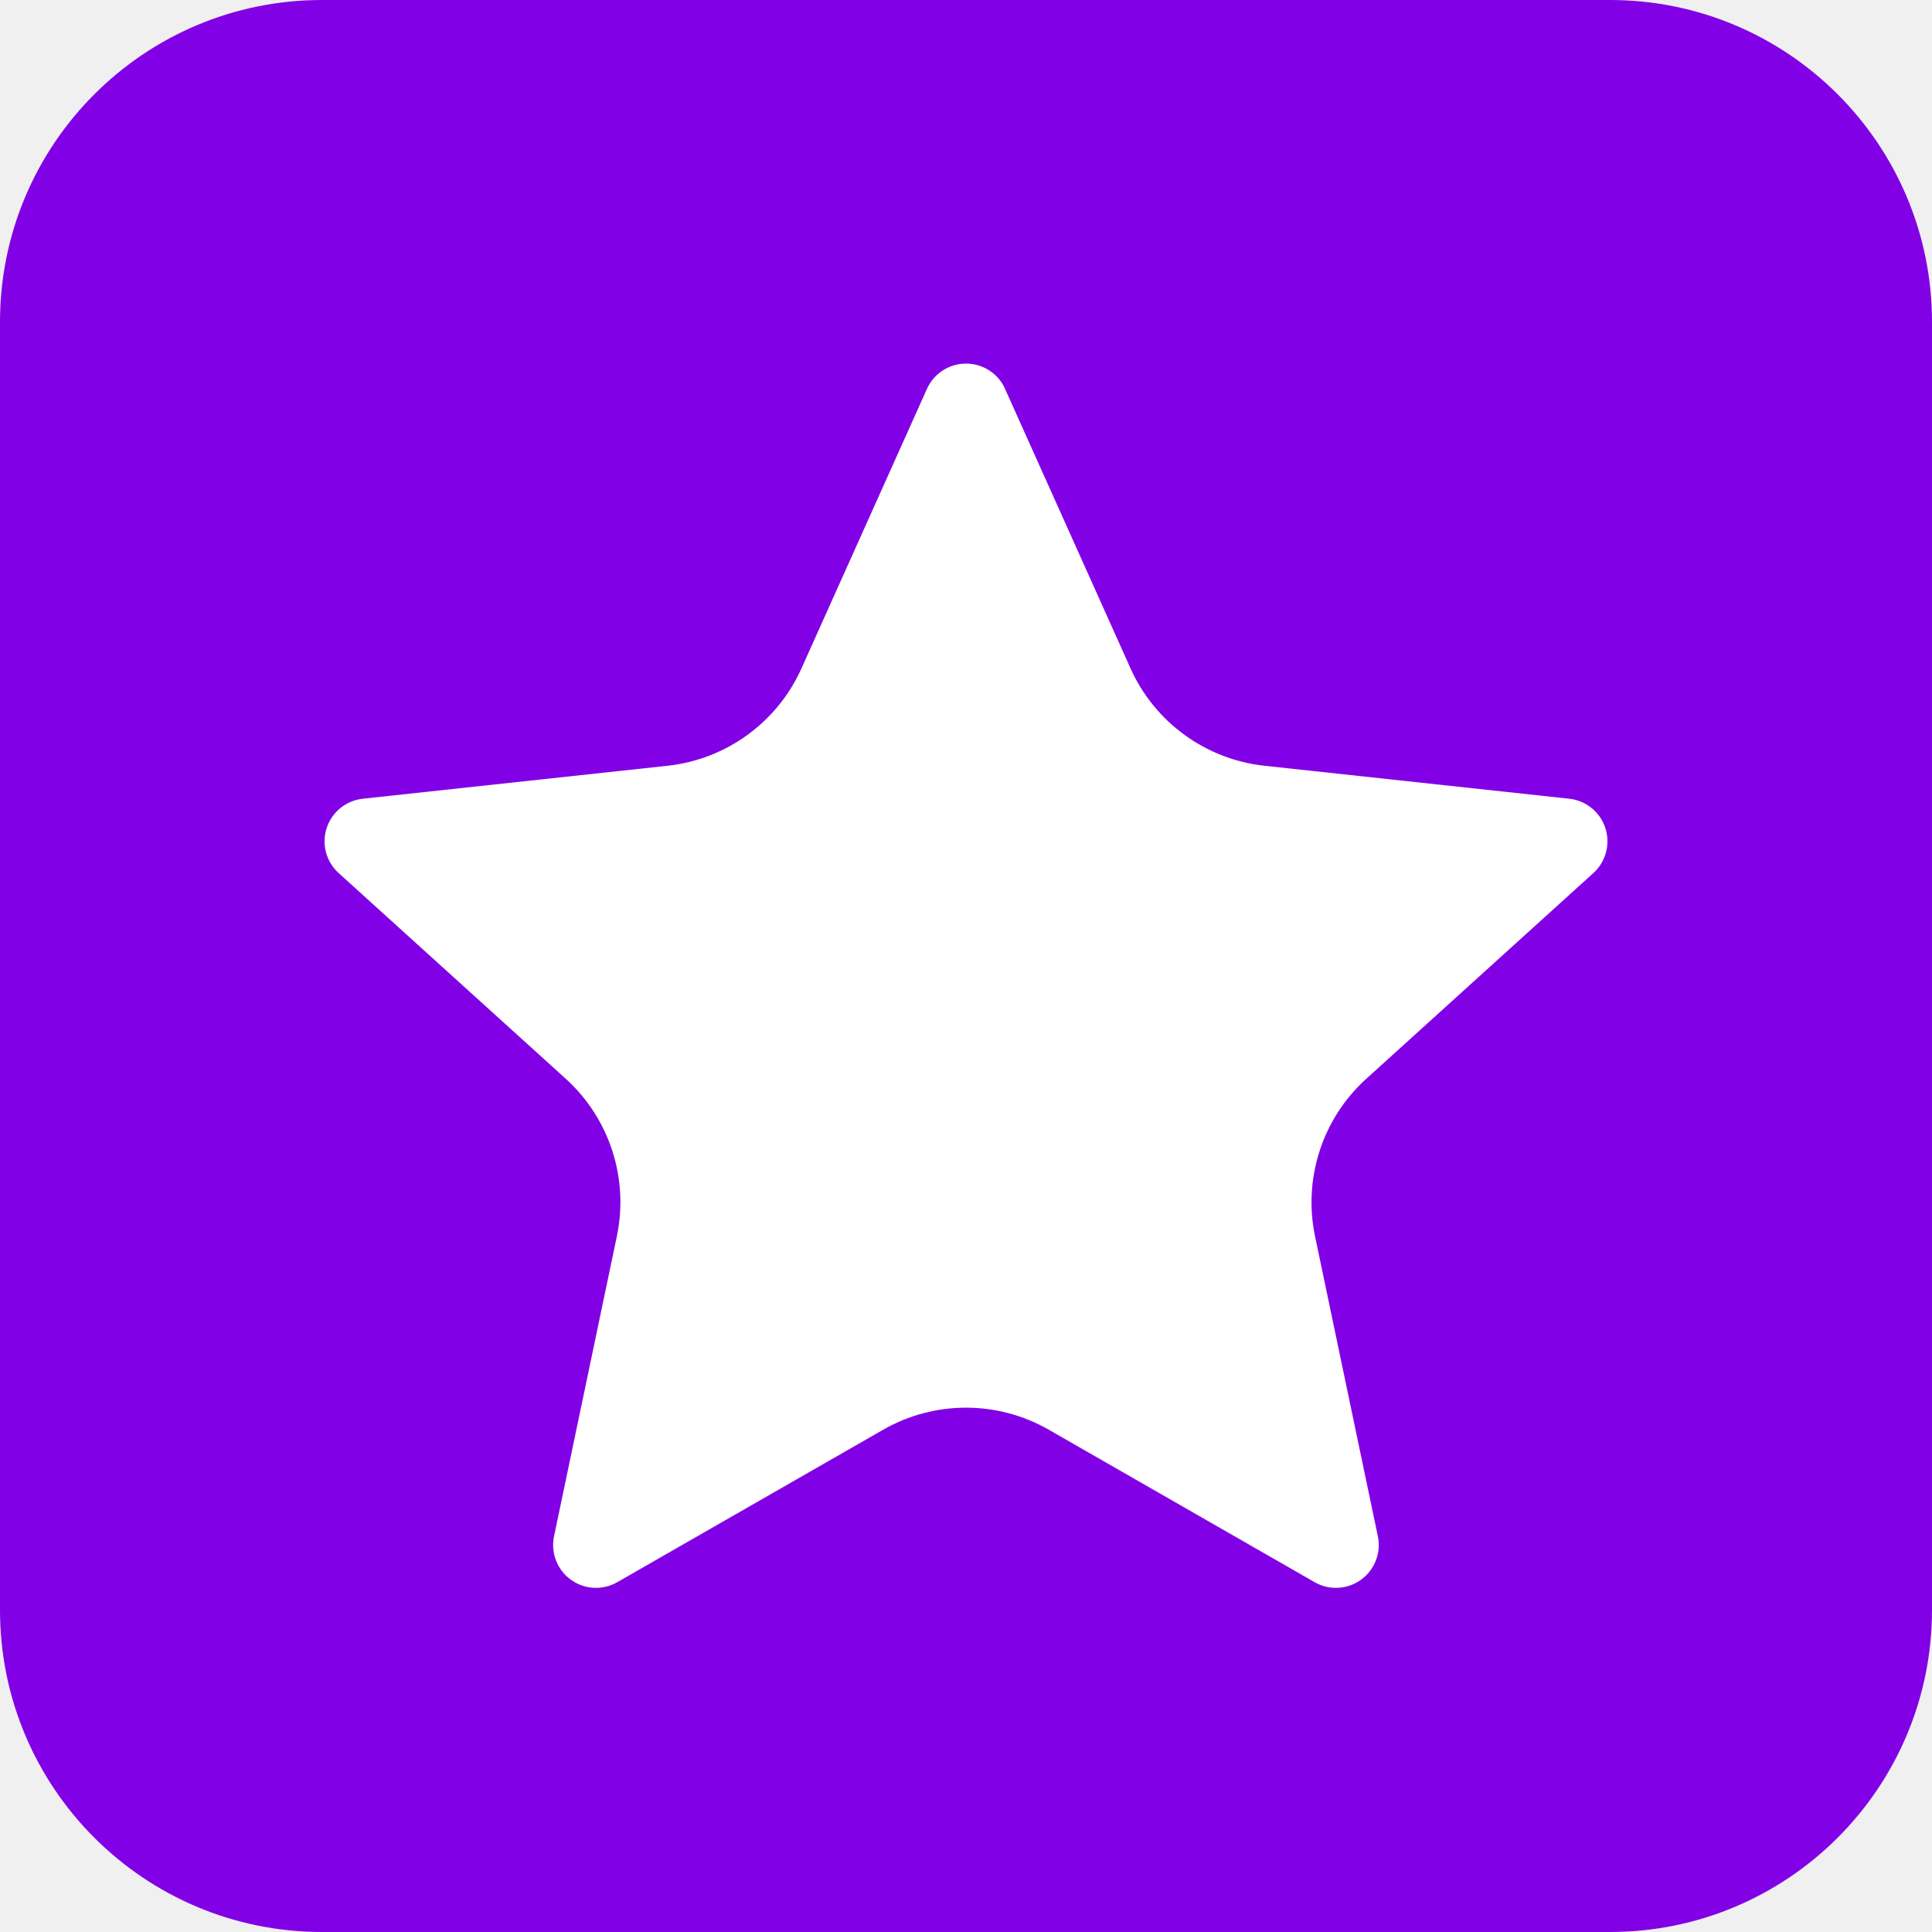
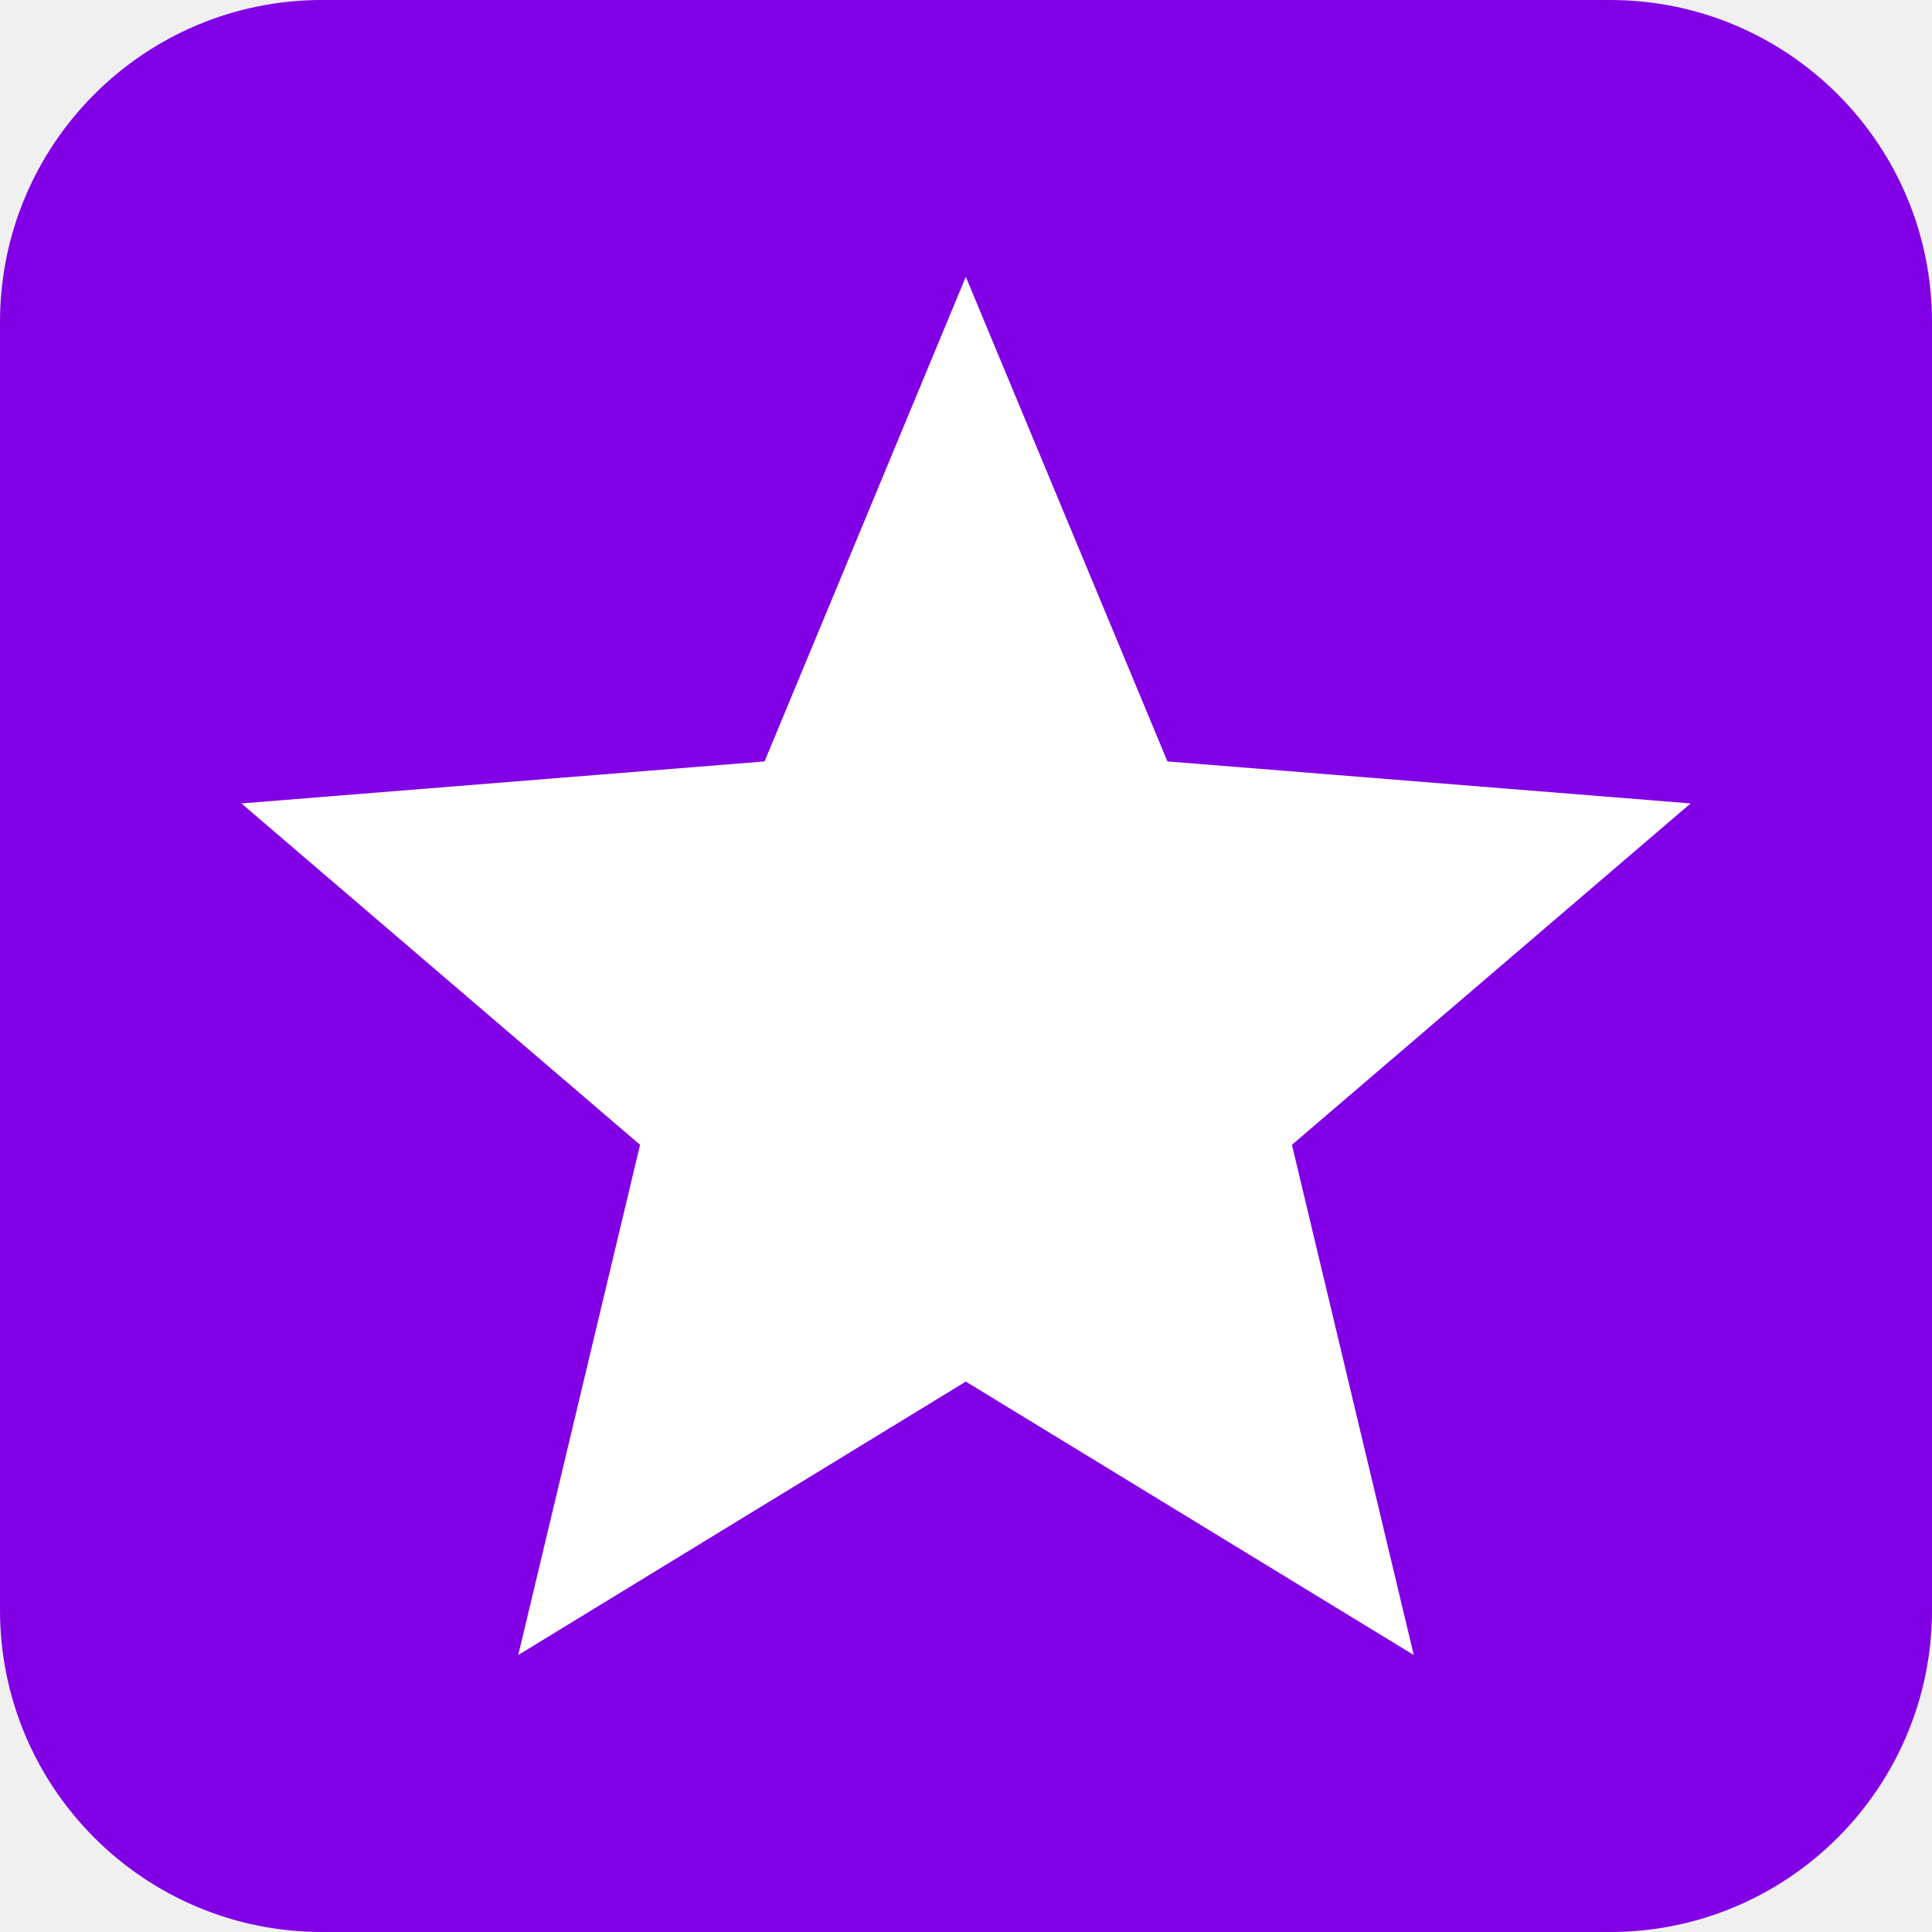
- <svg xmlns="http://www.w3.org/2000/svg" viewBox="0 0 36 36" width="18" height="18">
-   <rect width="36" height="36" rx="6" fill="#8200e6" />
-   <path fill="#fff" d="m 18.728,7.247 2.338,5.208 a 3.103,3.103 0 0 0 2.497,1.814 l 5.676,0.614 a 0.798,0.798 0 0 1 0.45,1.386 l -4.231,3.833 a 3.103,3.103 0 0 0 -0.954,2.935 l 1.17,5.588 a 0.798,0.798 0 0 1 -1.179,0.856 L 19.543,26.641 a 3.103,3.103 0 0 0 -3.087,0 l -4.953,2.84 a 0.798,0.798 0 0 1 -1.179,-0.856 l 1.17,-5.588 A 3.103,3.103 0 0 0 10.542,20.101 L 6.311,16.269 A 0.798,0.798 0 0 1 6.761,14.883 L 12.437,14.269 a 3.103,3.103 0 0 0 2.497,-1.814 l 2.338,-5.208 a 0.798,0.798 0 0 1 1.457,10e-8 z" />
+ <svg xmlns="http://www.w3.org/2000/svg" viewBox="0 0 18 18" width="18" height="18">
+   <rect width="18" height="18" rx="3" fill="#8200e6" />
+   <g transform="scale(4.251969)">
+     <path fill="#fff" transform="matrix(0.8367431,0,0,0.8367431,0.7883372,2.639866)" d="M 1.587,-2.43 2.115,-1.161 3.485,-1.051 2.441,-0.157 2.76,1.179 1.587,0.463 0.415,1.179 0.734,-0.157 -0.31,-1.051 1.06,-1.161 Z" />
+   </g>
</svg>
